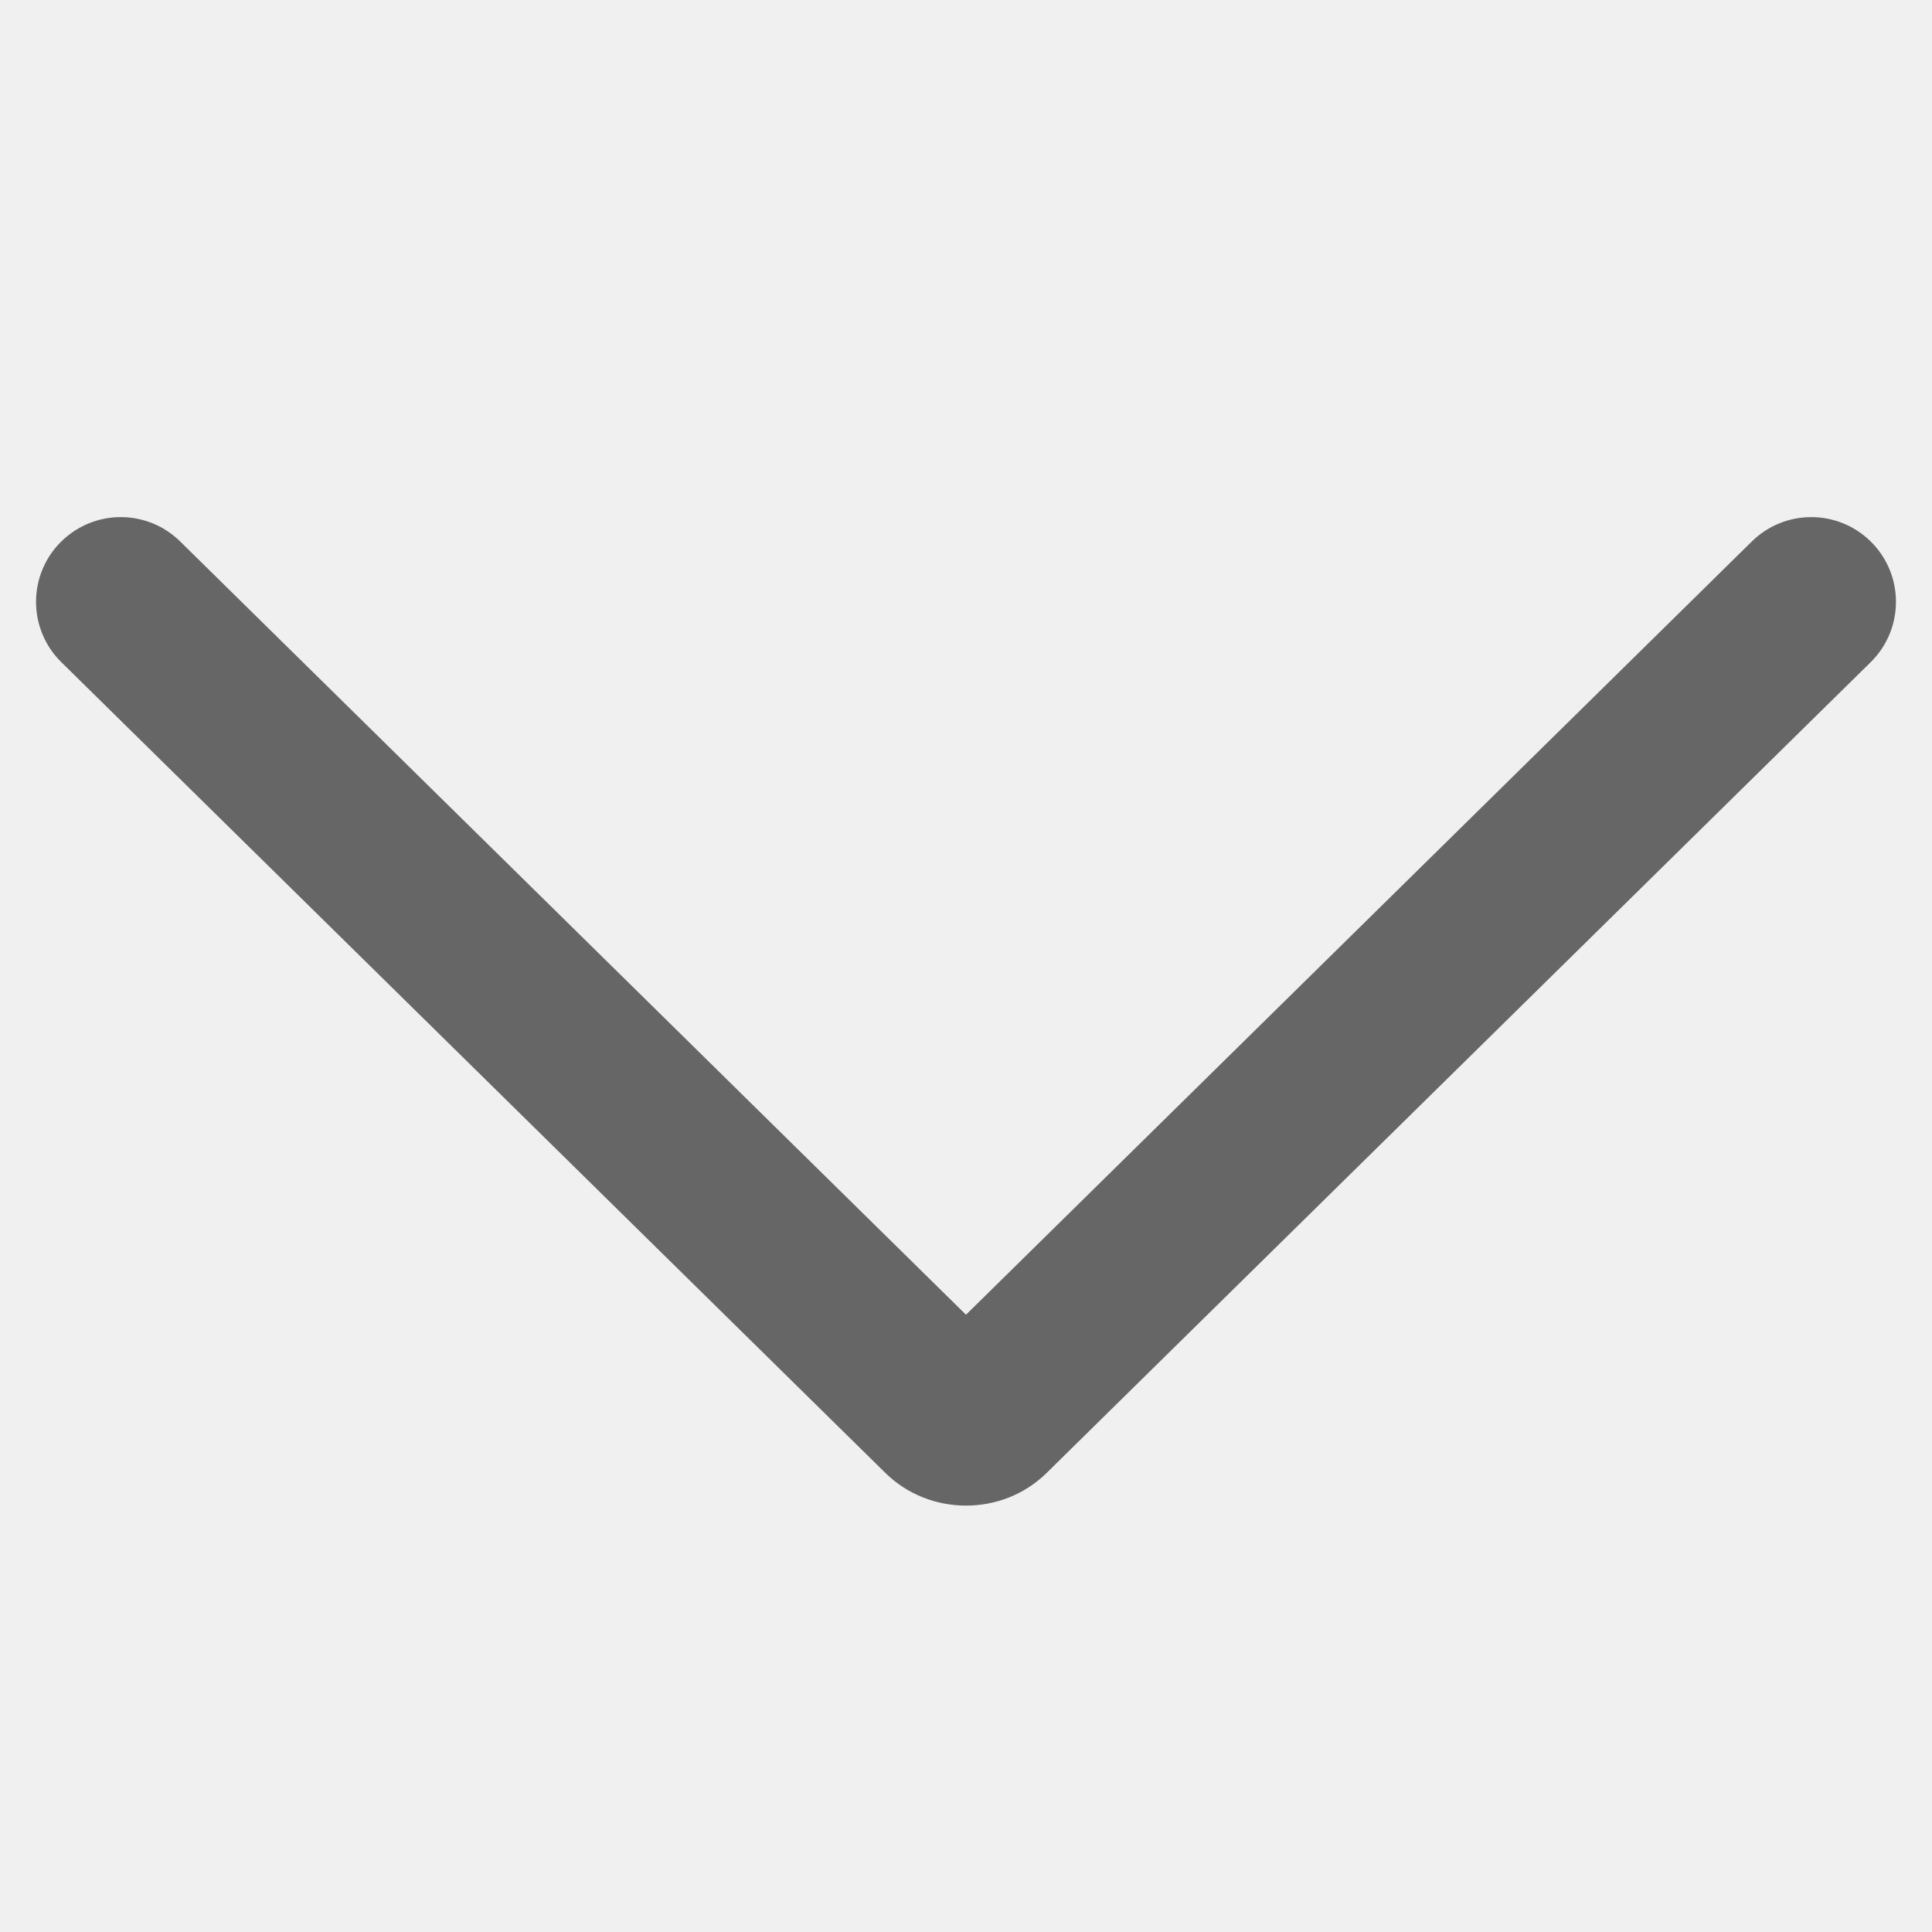
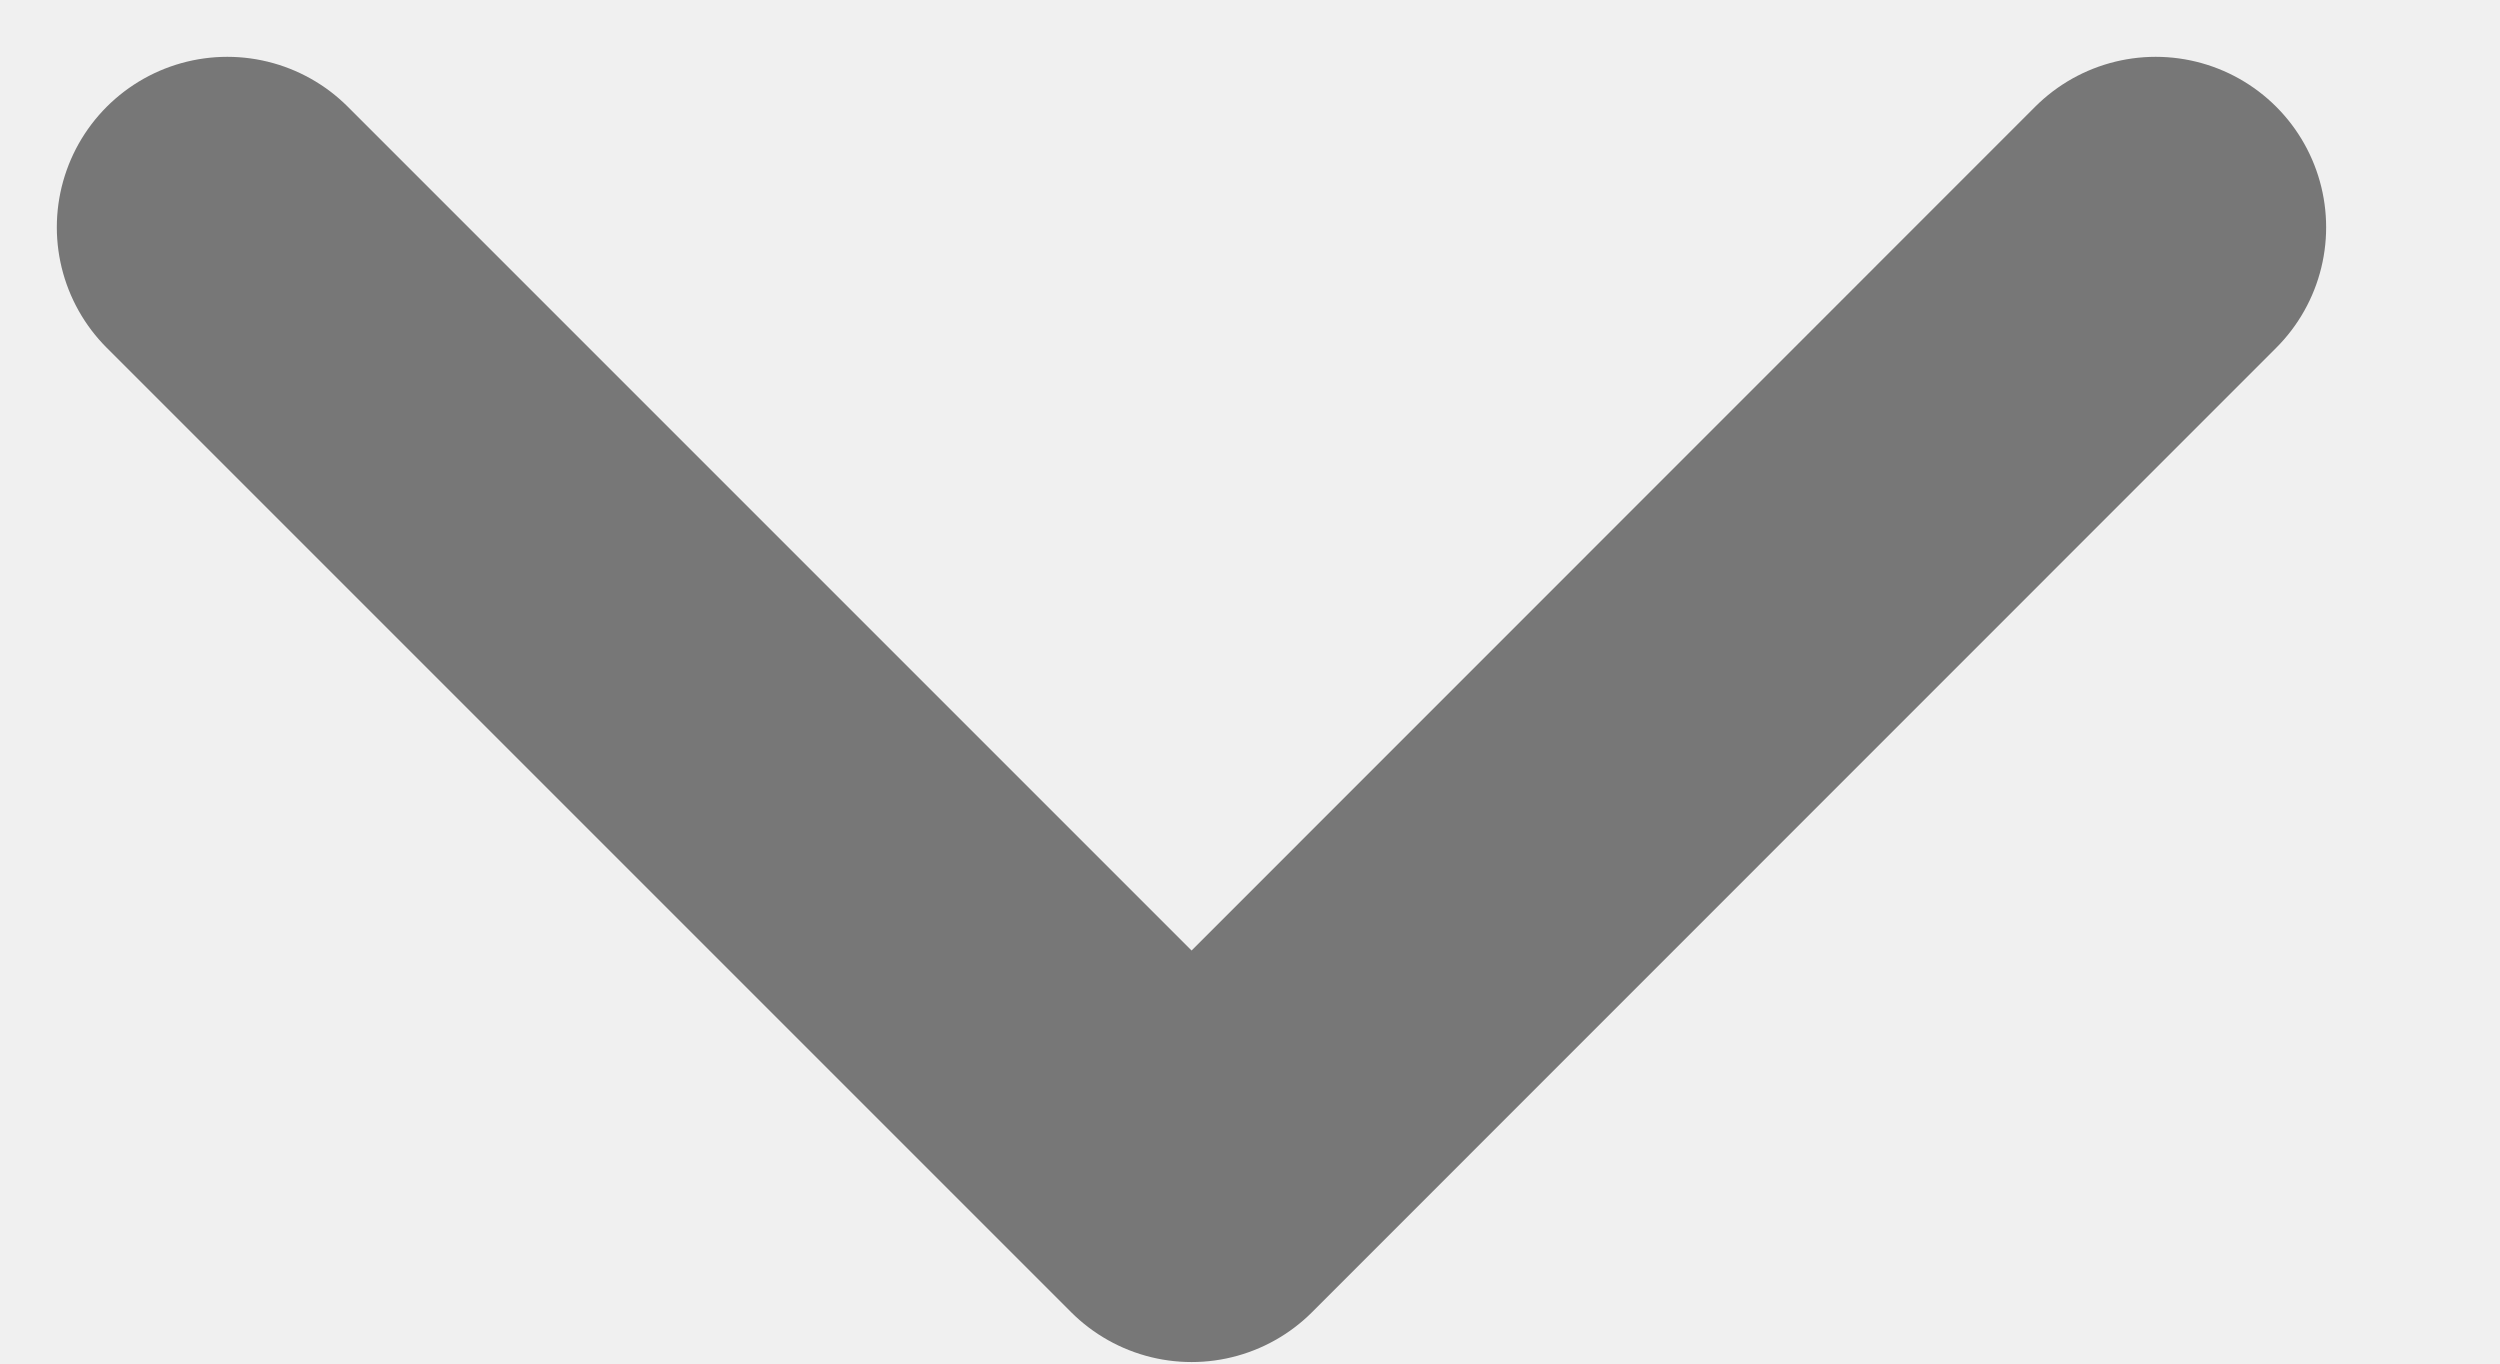
- <svg xmlns="http://www.w3.org/2000/svg" width="24" height="24" viewBox="0 0 24 24" fill="none">
-   <g clip-path="url(#clip0_154_5873)">
-     <path fill-rule="evenodd" clip-rule="evenodd" d="M21.762 6.726C22.172 6.323 22.828 6.323 23.238 6.726C23.657 7.138 23.657 7.814 23.238 8.226L13.002 18.297C12.449 18.842 11.544 18.835 10.998 18.297L0.762 8.226C0.343 7.814 0.343 7.138 0.762 6.726C1.172 6.323 1.828 6.323 2.238 6.726L12 16.332L21.762 6.726Z" fill="#666666" />
-   </g>
-   <defs>
-     <clipPath id="clip0_154_5873">
-       <rect width="24" height="24" fill="white" transform="translate(24) rotate(90)" />
-     </clipPath>
-   </defs>
+ <svg xmlns="http://www.w3.org/2000/svg" width="11" height="6" viewBox="0 0 11 6" fill="none">
+   <path d="M1 1L5.243 5.243L9.485 1" stroke="#777777" stroke-width="1.5" stroke-linecap="round" stroke-linejoin="round" />
</svg>
